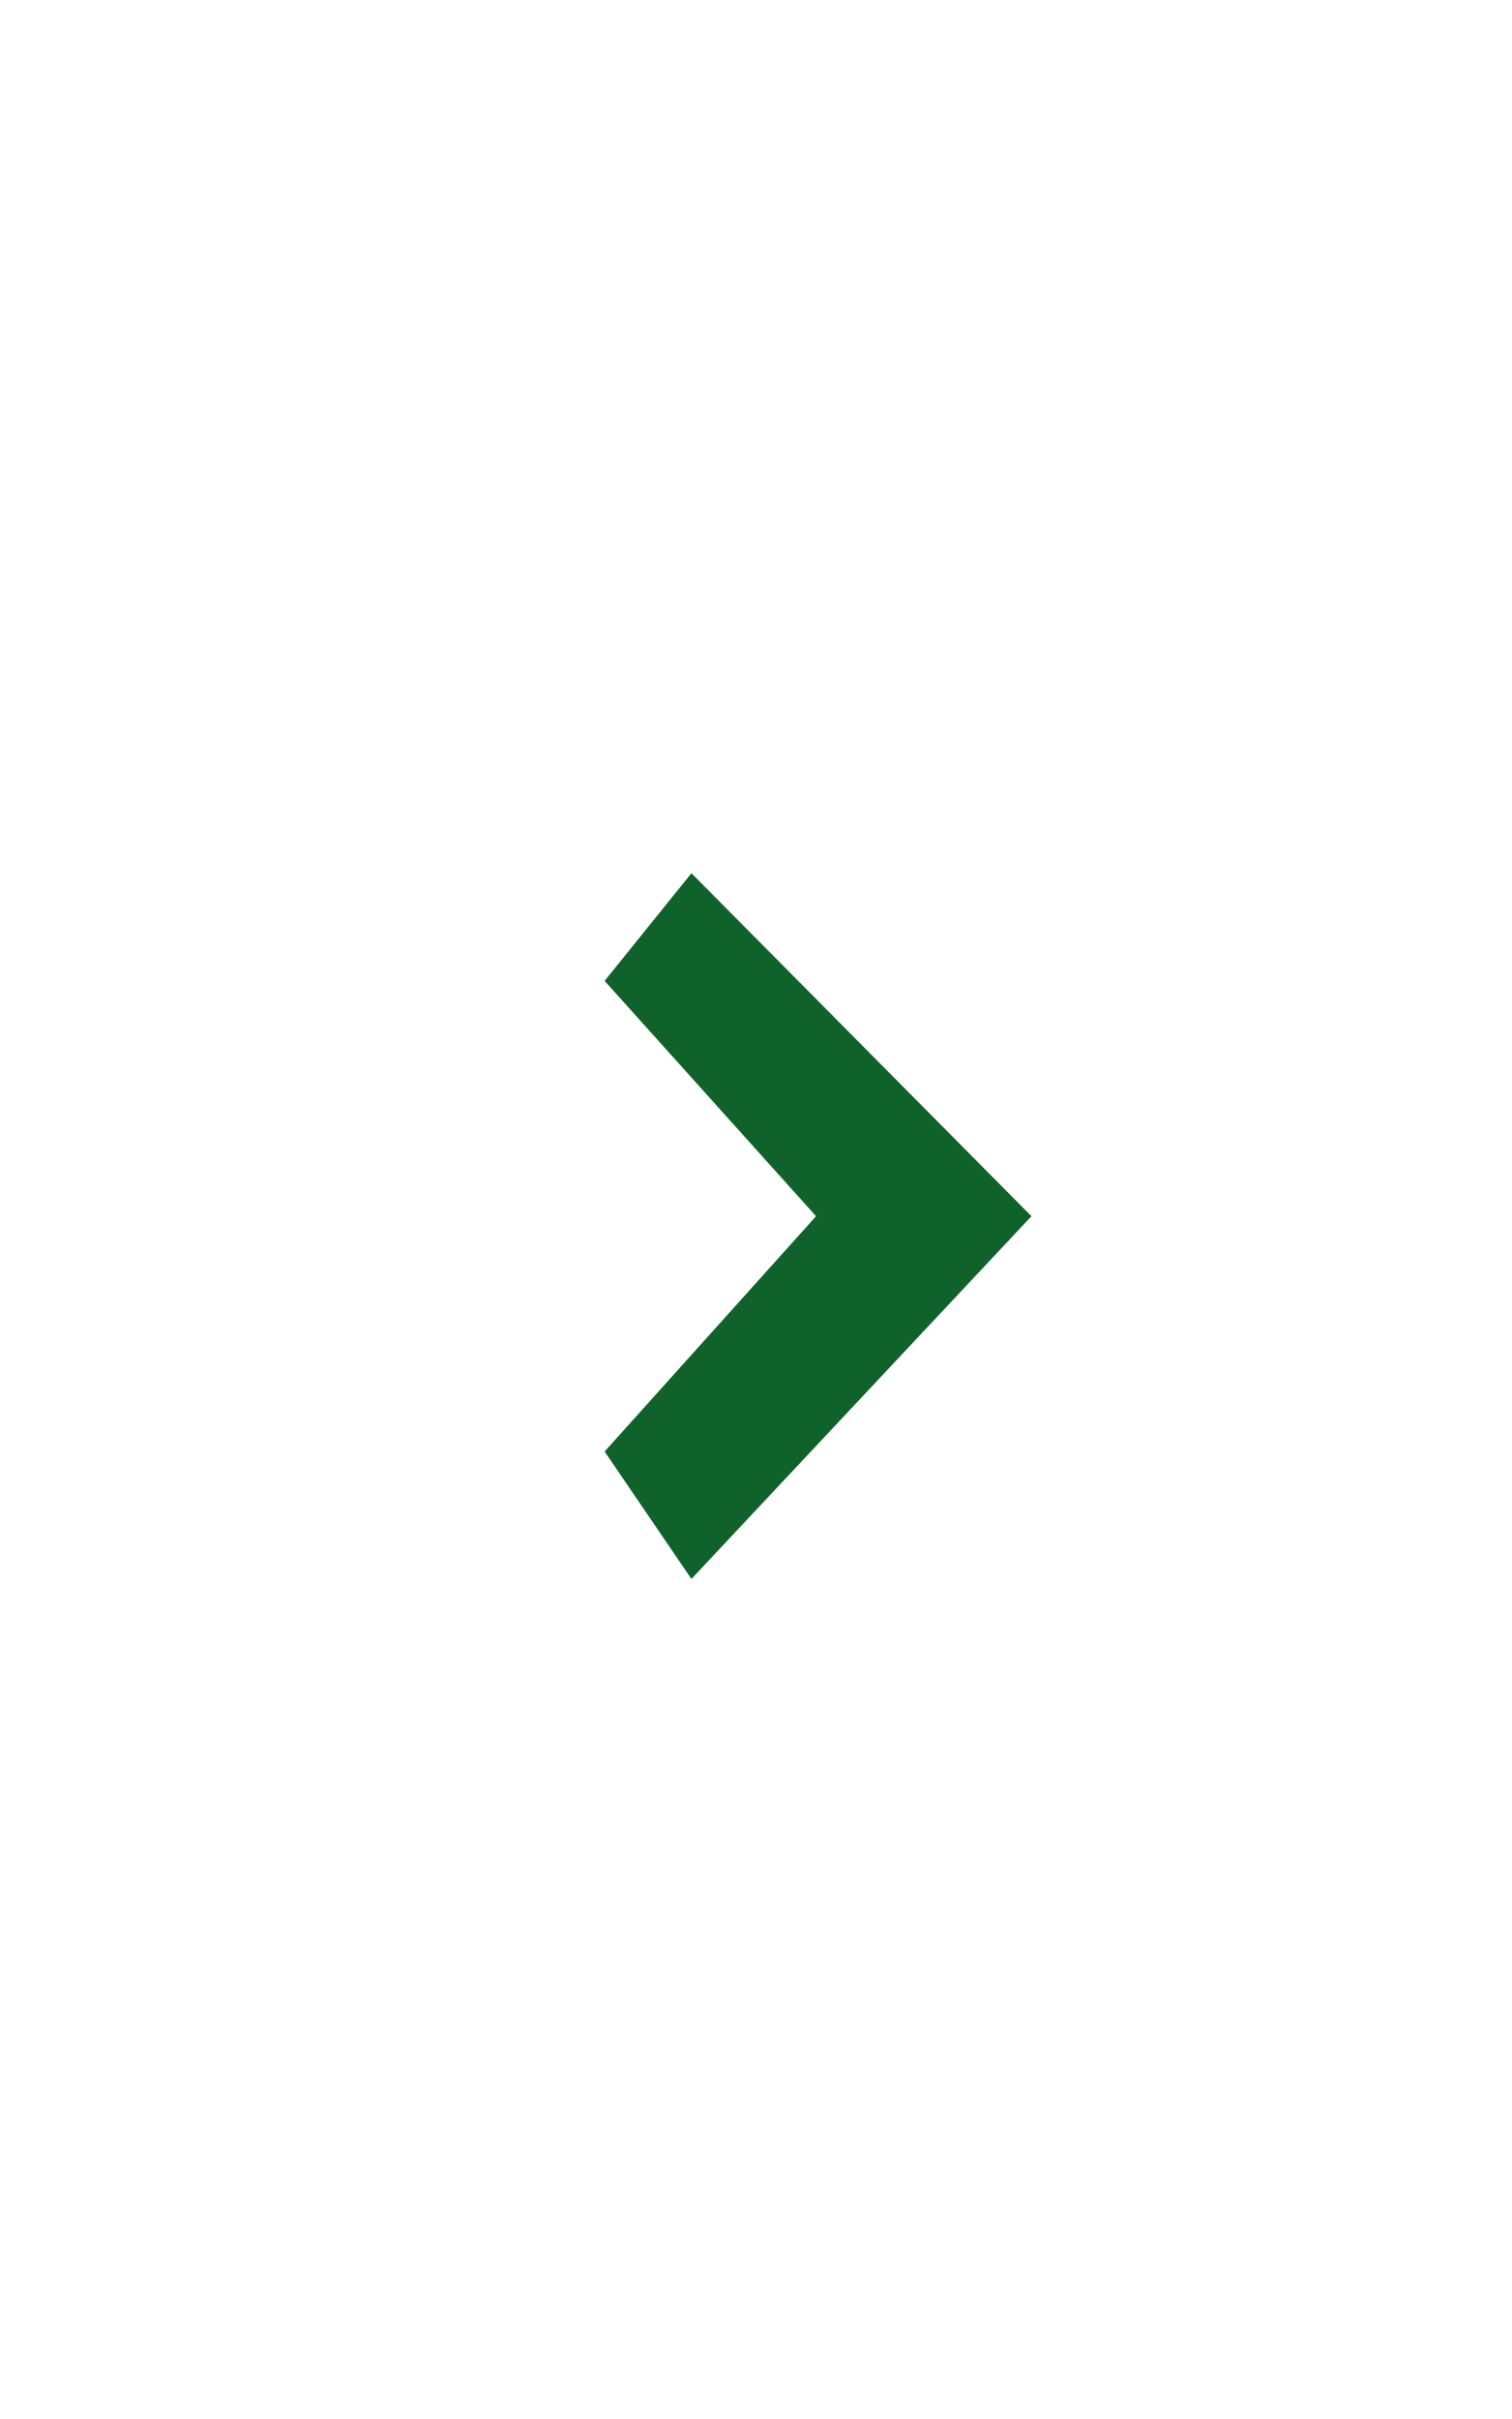
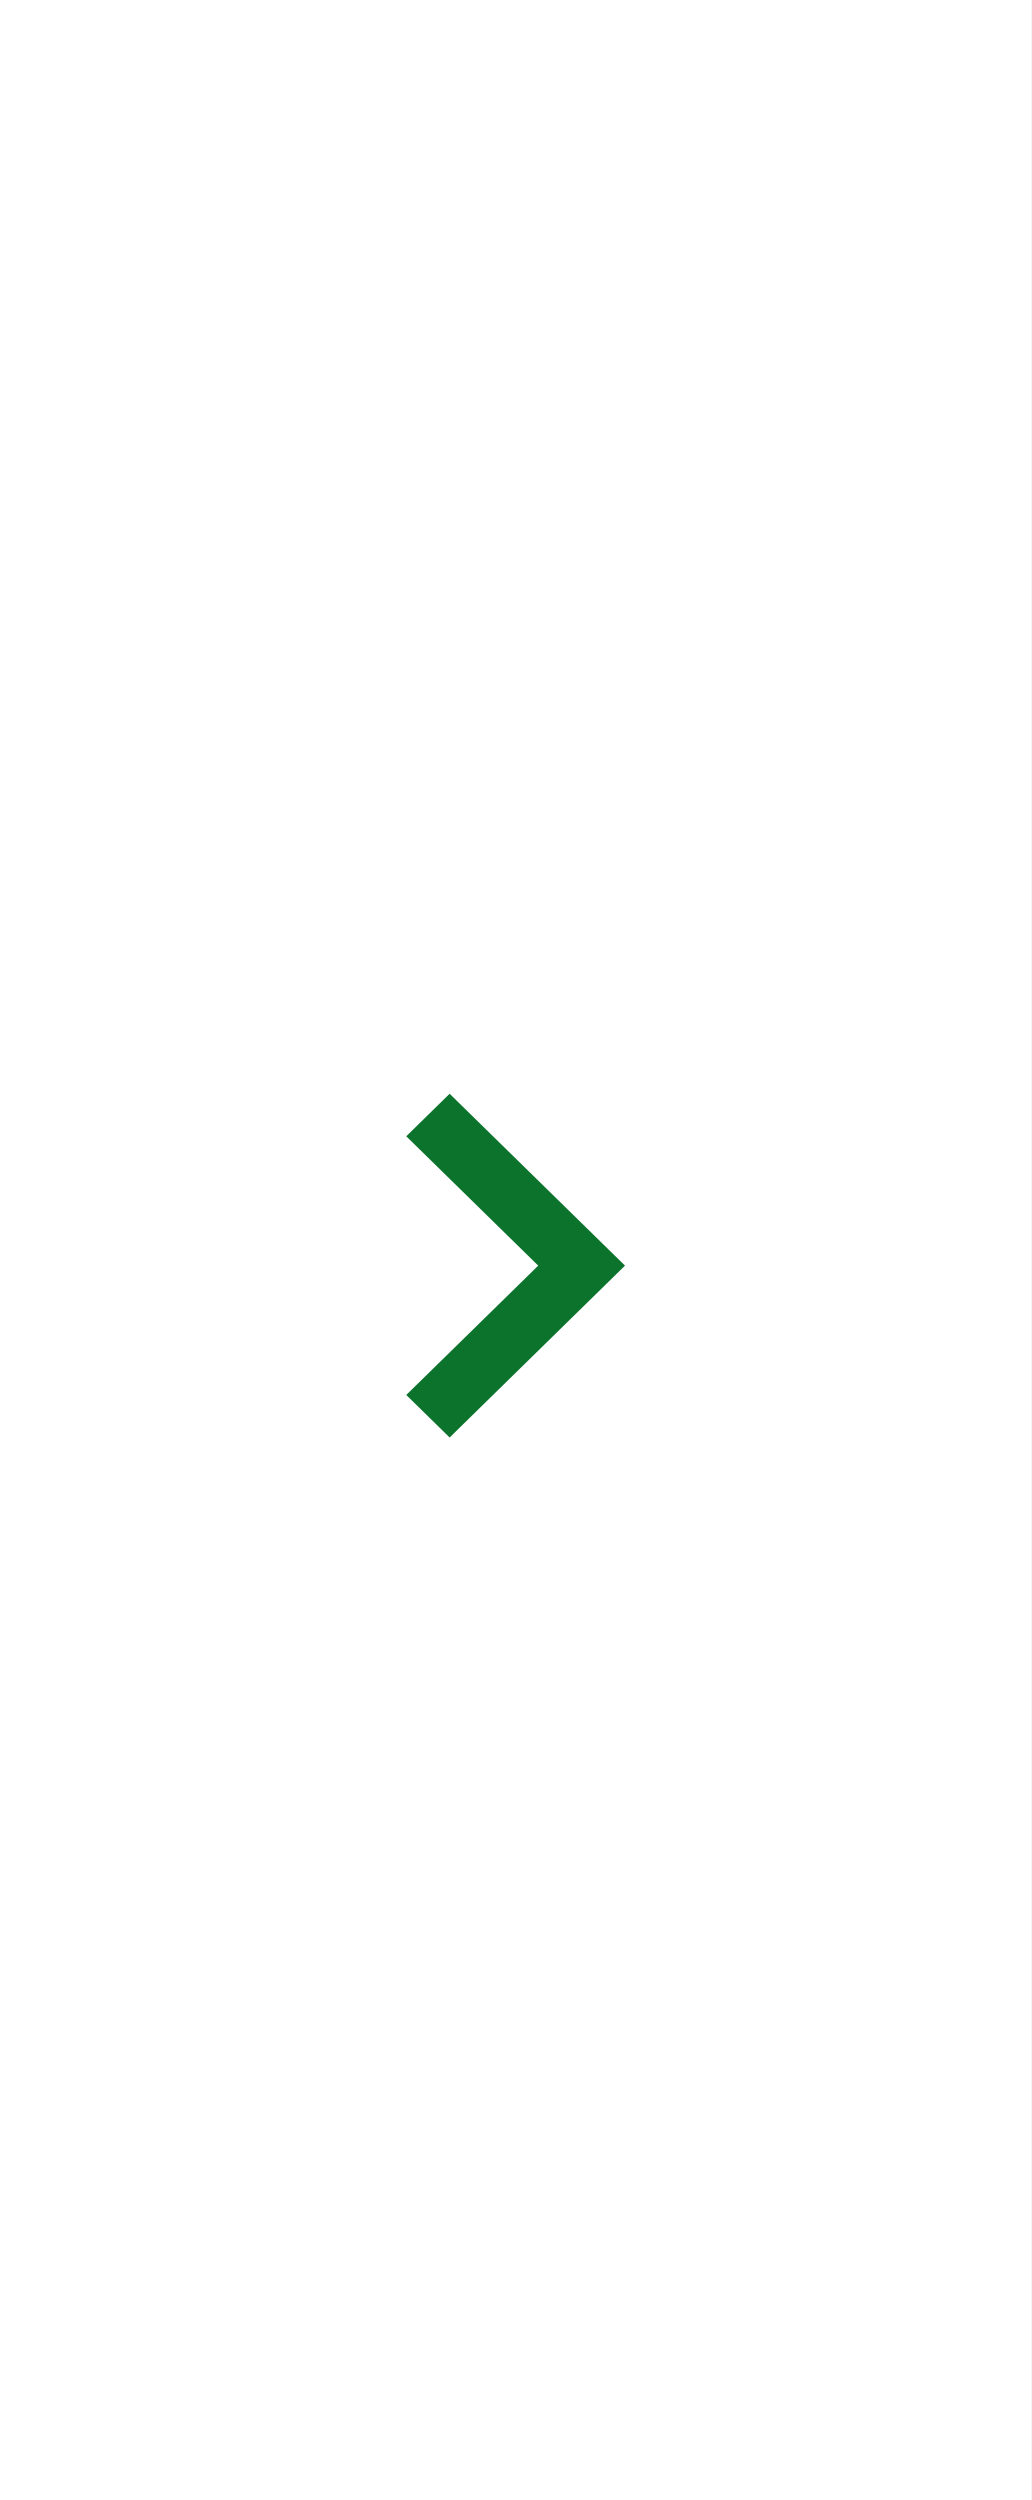
- <svg xmlns="http://www.w3.org/2000/svg" height="40" viewBox="0 0 25 40" width="25">
-   <g fill="none" fill-rule="evenodd">
-     <path d="m-2.691 0h30.758v40h-30.758z" fill="#fff" />
-     <path d="m11.436 14.439-1.436 1.781 3.497 3.891-3.497 3.891 1.436 2.107 5.624-5.998z" fill="#0f6229" />
+ <svg xmlns="http://www.w3.org/2000/svg" width="33px" height="80px" viewBox="0 0 33 80" version="1.1">
+   <g id="Symbols" stroke="none" stroke-width="1" fill="none" fill-rule="evenodd">
+     <g id="icon-knop-groen-hover">
+       <g>
+         <rect id="Rectangle" fill="#FFFFFF" x="0" y="0" width="33" height="80" />
+         <polygon id="Fill-1" fill="#0B732C" points="14.388 35 13 36.361 17.223 40.5 13 44.639 14.388 46 20 40.5" />
+       </g>
+     </g>
  </g>
</svg>
